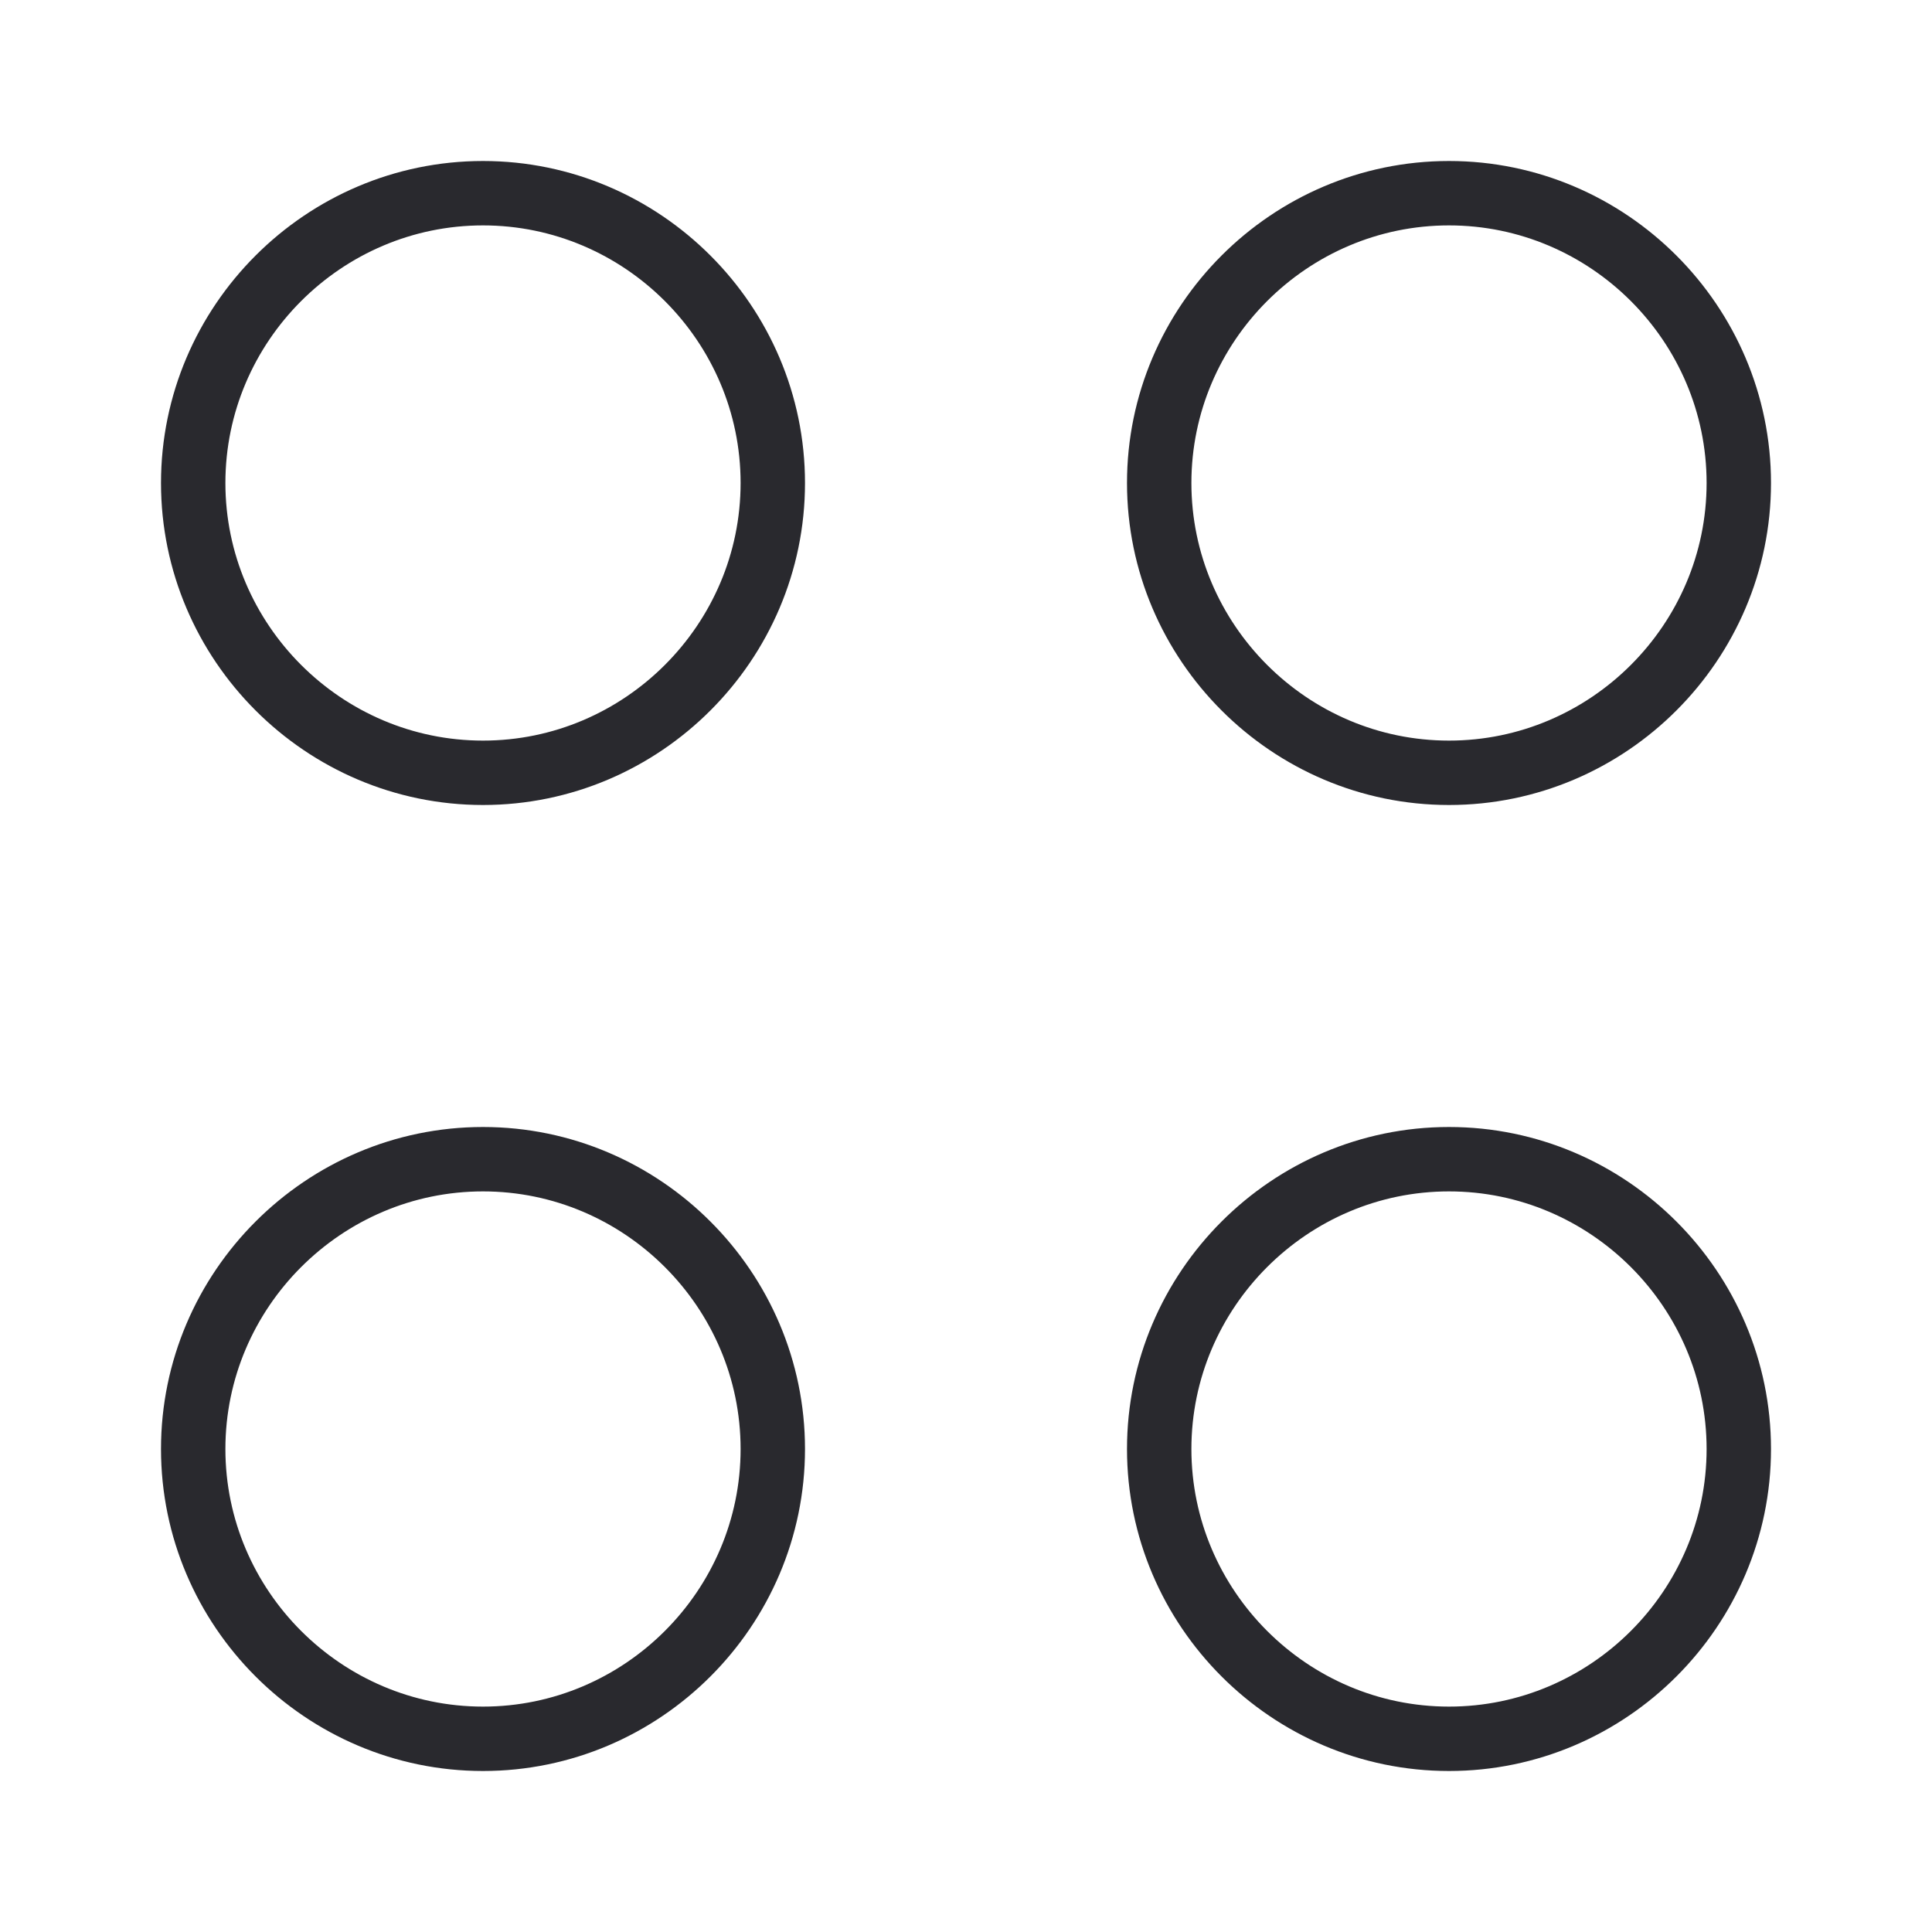
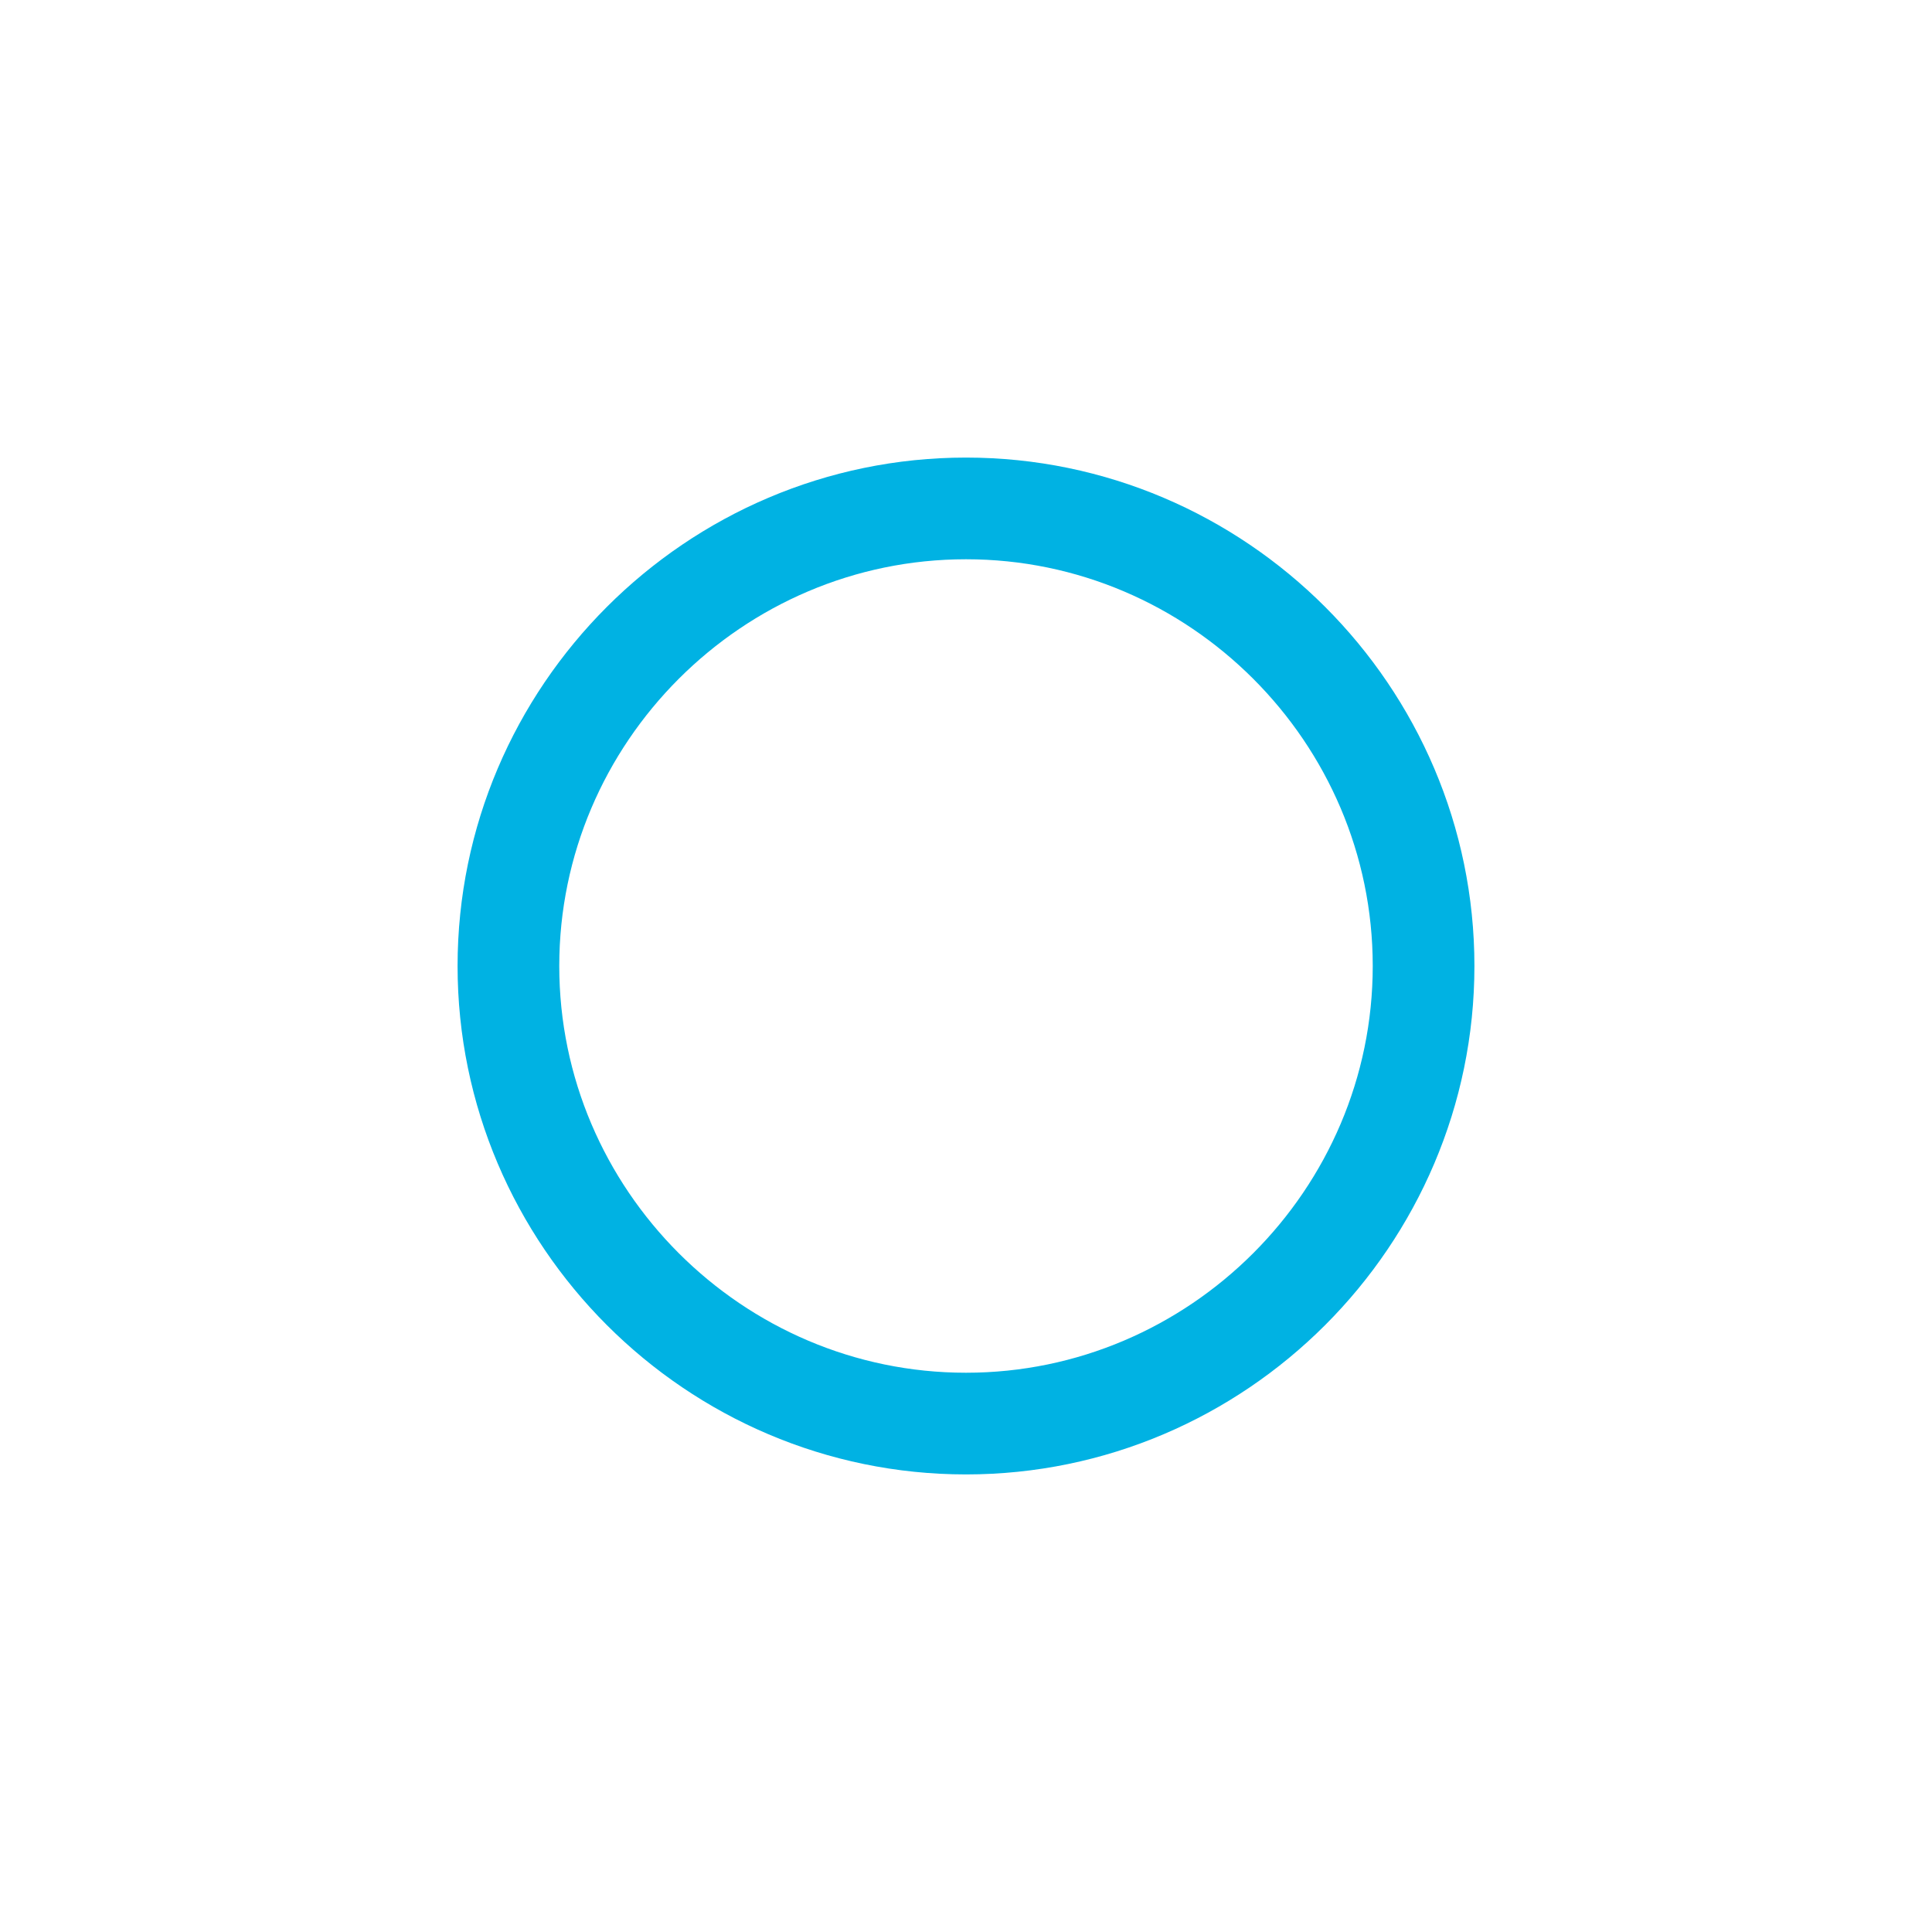
- <svg xmlns="http://www.w3.org/2000/svg" width="30px" height="30px" viewBox="0 0 30 30" version="1.1">
+ <svg xmlns="http://www.w3.org/2000/svg" width="19px" height="19px" viewBox="0 0 19 19" version="1.1">
  <g id="circle-pattern" stroke="none" fill="none" stroke-width="1">
-     <path d="M12,7.5 L12,7.5 C12,5.025 9.975,3 7.5,3 C5.025,3 3,5.025 3,7.5 C3,9.975 5.025,12 7.5,12 C9.975,12 12,9.975 12,7.5 Z" id="Path" stroke="#29292E" />
-     <path d="M27,7.5 L27,7.5 C27,5.025 24.975,3 22.5,3 C20.025,3 18,5.025 18,7.5 C18,9.975 20.025,12 22.5,12 C24.975,12 27,9.975 27,7.5 Z" id="Path-Copy" stroke="#29292E" />
-     <path d="M12,22.5 L12,22.5 C12,20.025 9.975,18 7.5,18 C5.025,18 3,20.025 3,22.5 C3,24.975 5.025,27 7.5,27 C9.975,27 12,24.975 12,22.5 Z" id="Path-Copy-2" stroke="#29292E" />
-     <path d="M27,22.5 L27,22.5 C27,20.025 24.975,18 22.5,18 C20.025,18 18,20.025 18,22.5 C18,24.975 20.025,27 22.5,27 C24.975,27 27,24.975 27,22.5 Z" id="Path-Copy-3" stroke="#29292E" />
+     <path d="M14,9.5 L14,9.5 C14,7.025 11.975,5 9.5,5 C7.025,5 5,7.025 5,9.5 C5,11.975 7.025,14 9.5,14 C11.975,14 14,11.975 14,9.5 Z" id="Path-Copy-3" stroke="#00B2E3" />
  </g>
</svg>
